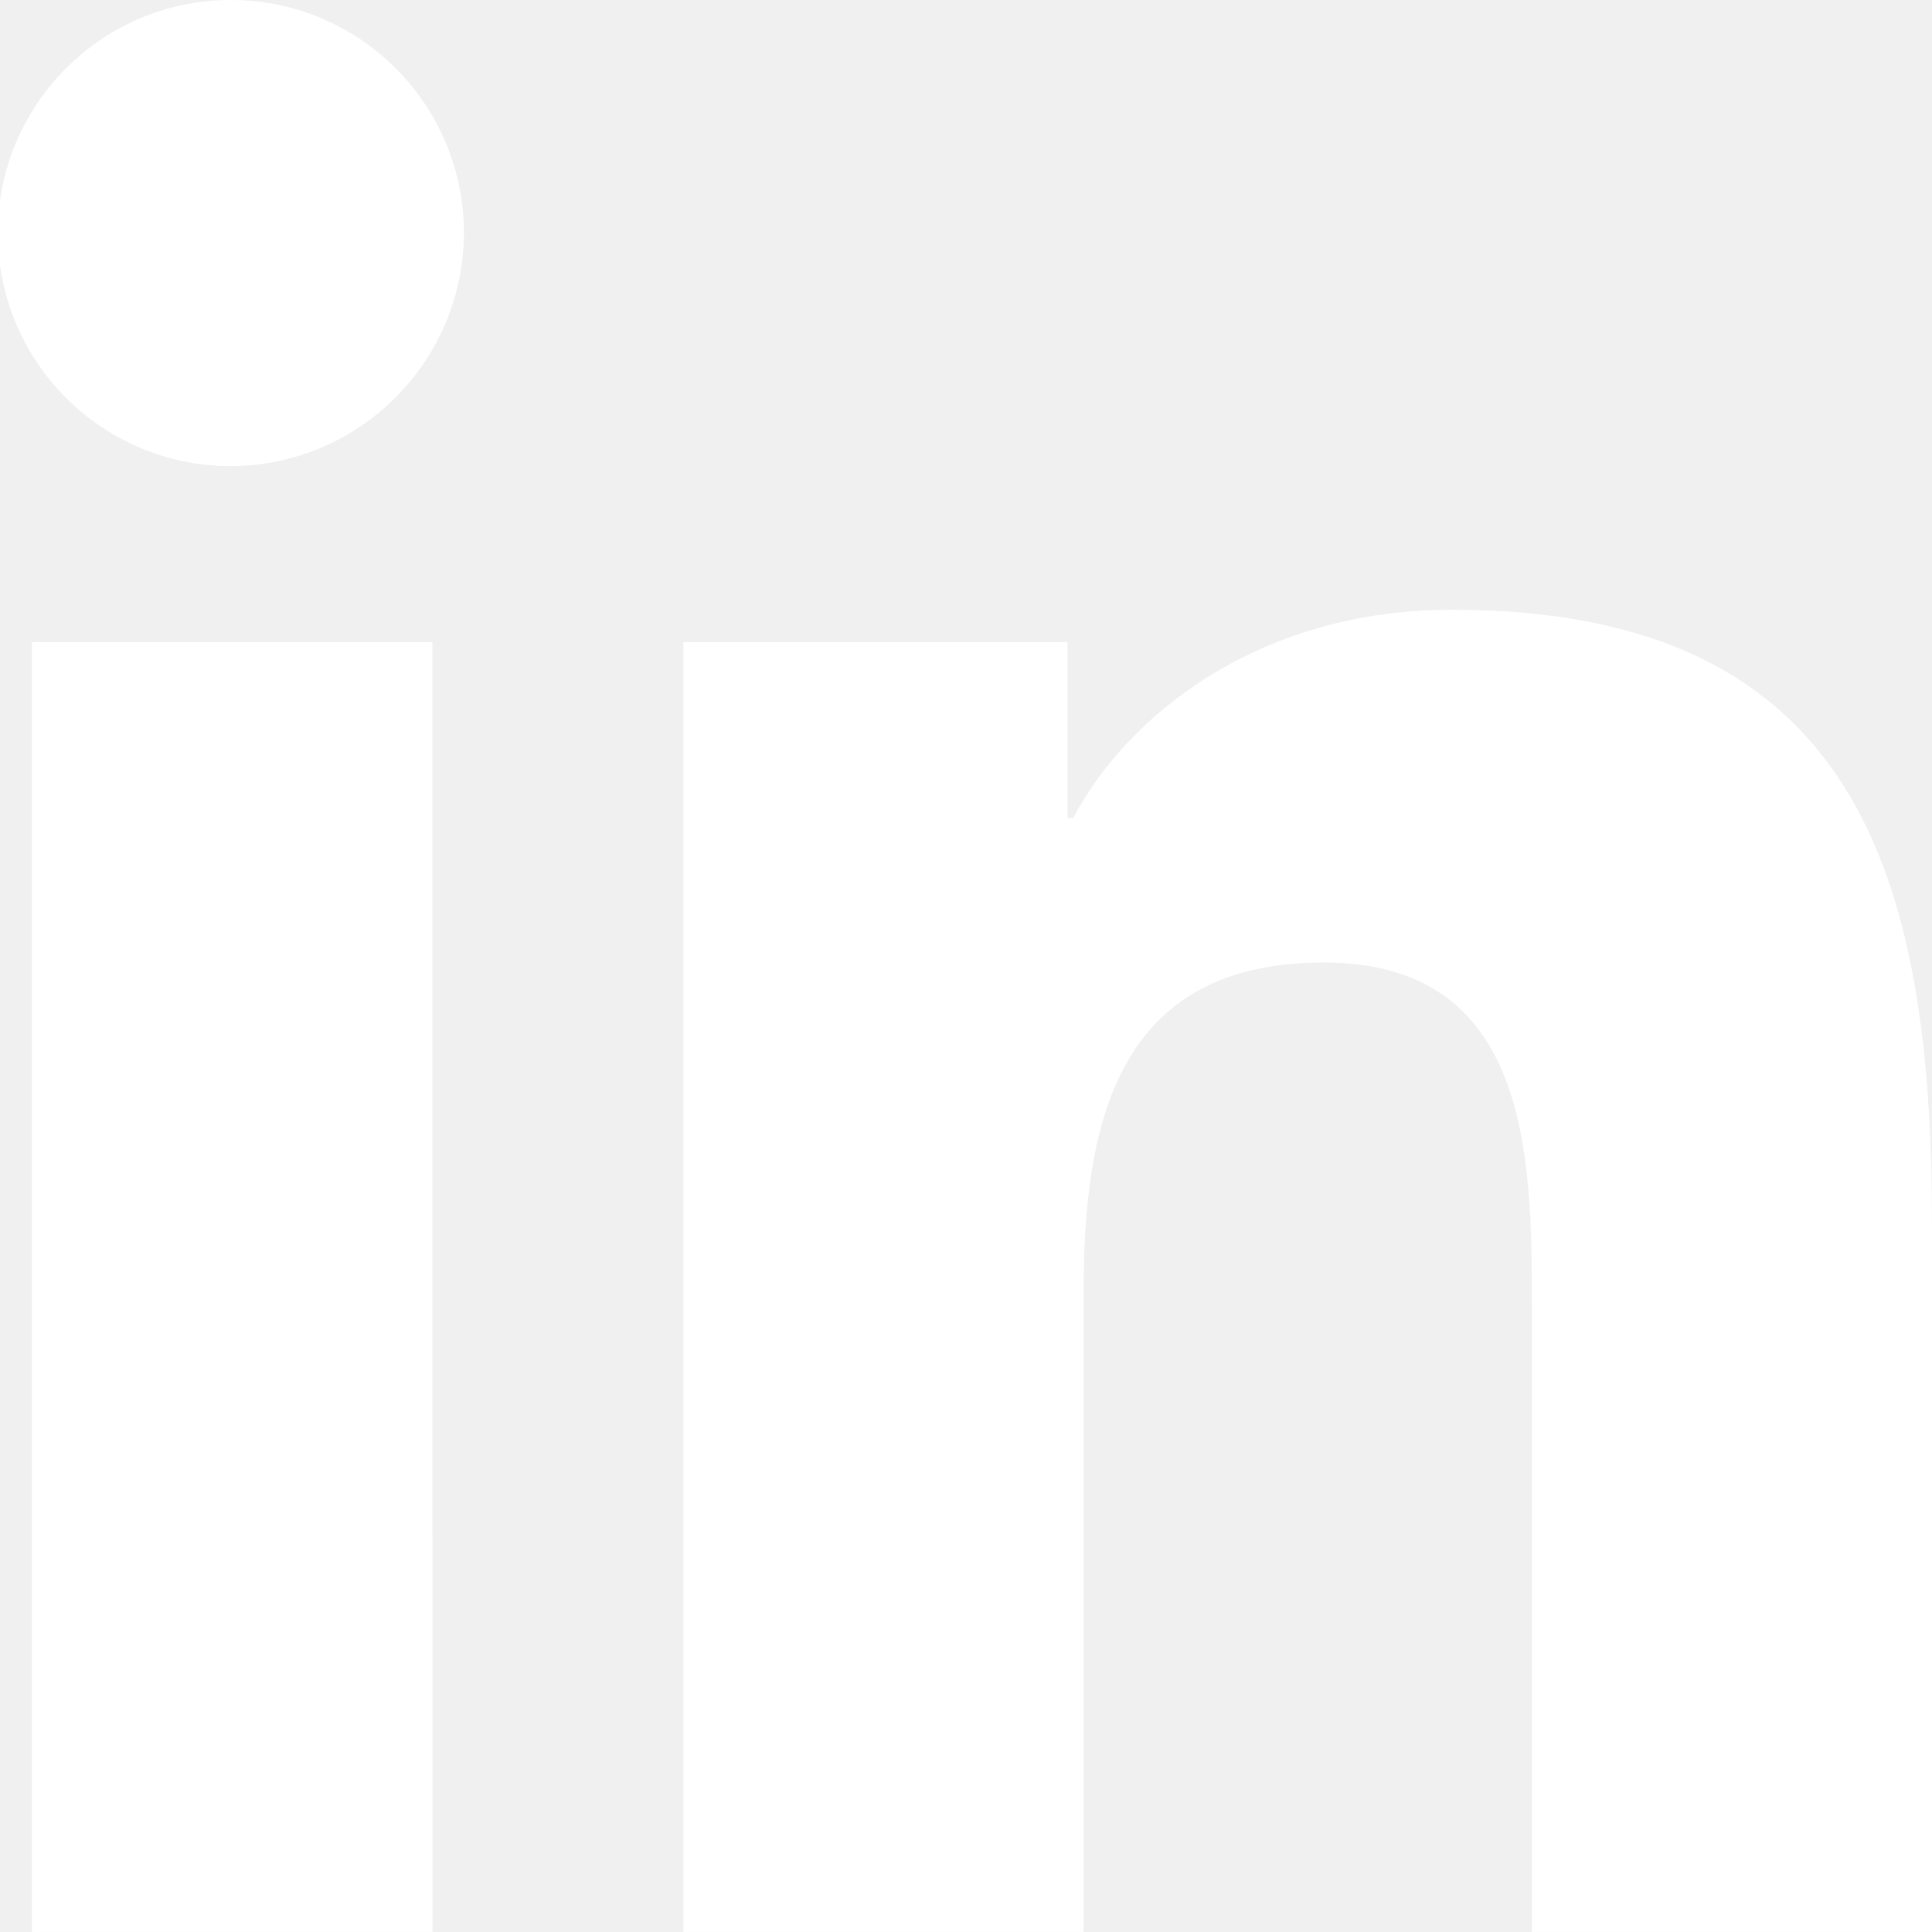
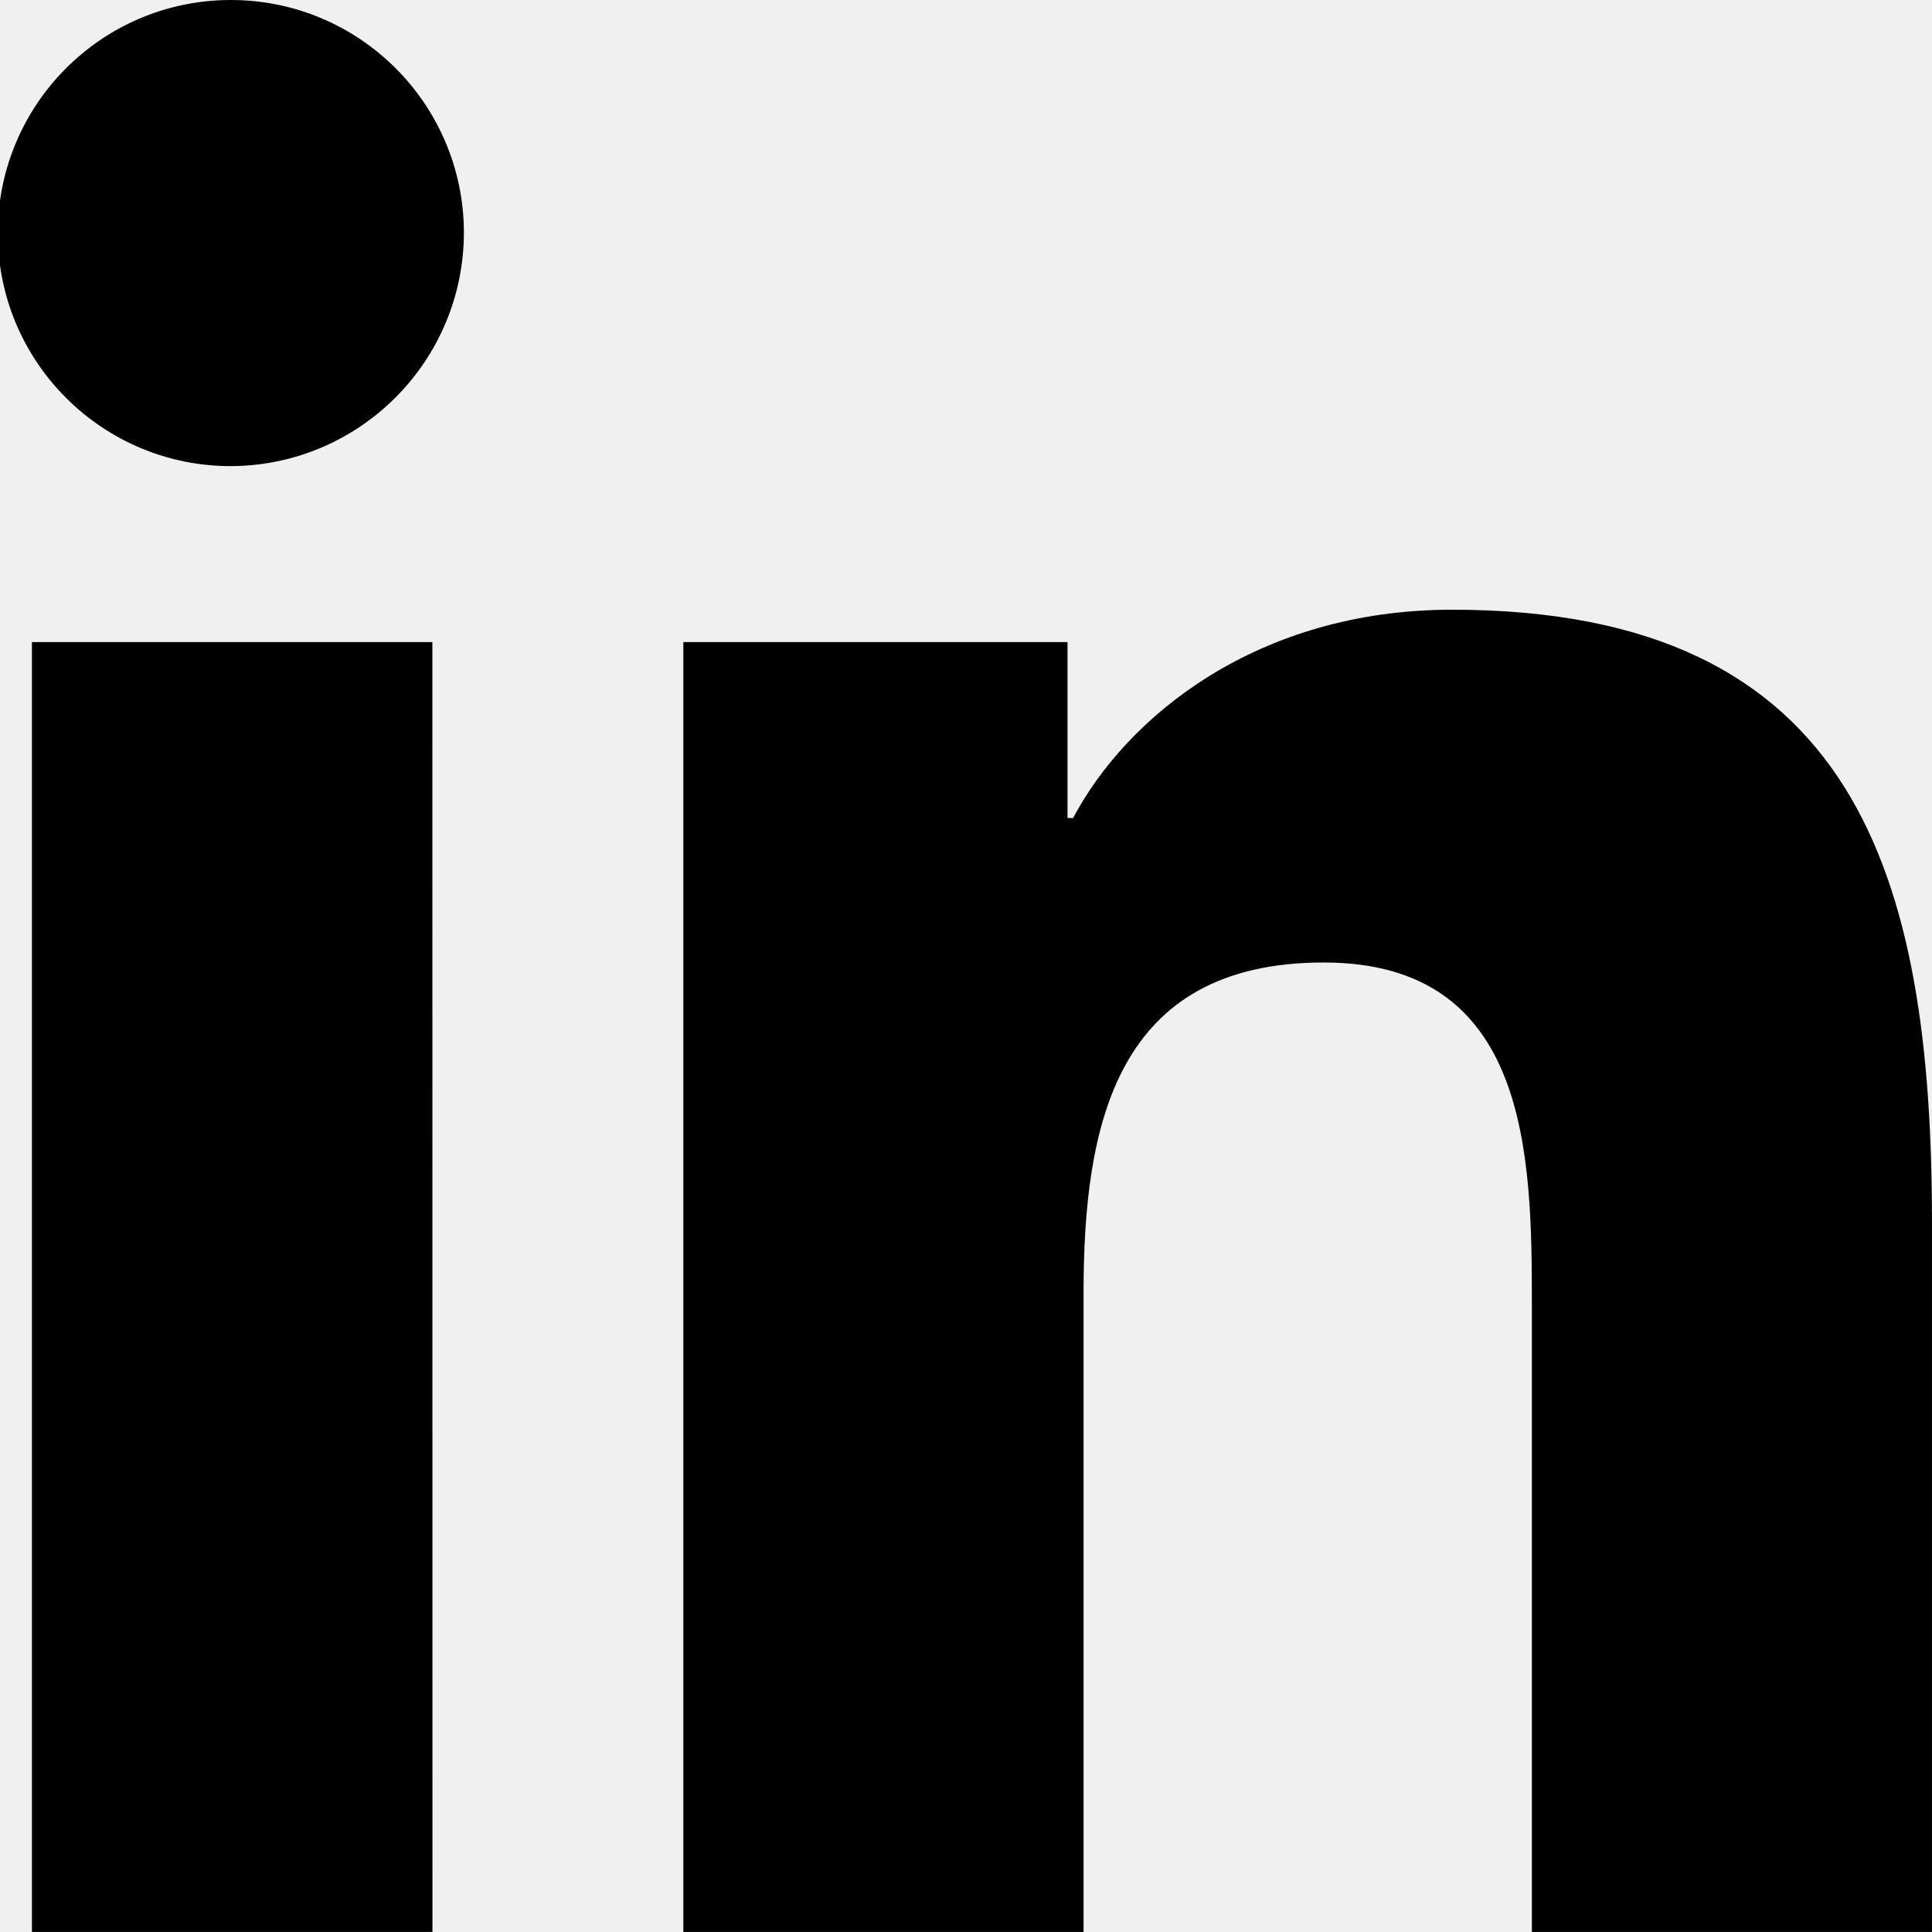
<svg xmlns="http://www.w3.org/2000/svg" width="97.453" height="97.45" viewBox="0 0 97.453 97.45">
-   <path id="Icon_awesome-linkedin-in" data-name="Icon awesome-linkedin-in" d="M21.814,97.451H1.61V32.388h20.2ZM11.7,23.513A11.756,11.756,0,1,1,23.4,11.7,11.8,11.8,0,0,1,11.7,23.513Zm85.73,73.938H77.27V65.779c0-7.548-.152-17.228-10.5-17.228-10.5,0-12.114,8.2-12.114,16.684V97.451H34.469V32.388H53.847v8.875h.283c2.7-5.112,9.286-10.507,19.116-10.507,20.448,0,24.206,13.465,24.206,30.954v35.74Z" transform="translate(0 -0.001)" fill="#fff" />
+   <path id="Icon_awesome-linkedin-in" data-name="Icon awesome-linkedin-in" d="M21.814,97.451H1.61V32.388h20.2ZM11.7,23.513A11.756,11.756,0,1,1,23.4,11.7,11.8,11.8,0,0,1,11.7,23.513Zm85.73,73.938H77.27V65.779c0-7.548-.152-17.228-10.5-17.228-10.5,0-12.114,8.2-12.114,16.684V97.451H34.469V32.388H53.847v8.875h.283c2.7-5.112,9.286-10.507,19.116-10.507,20.448,0,24.206,13.465,24.206,30.954v35.74Z" transform="translate(0 -0.001)" fill="#000" />
</svg>
